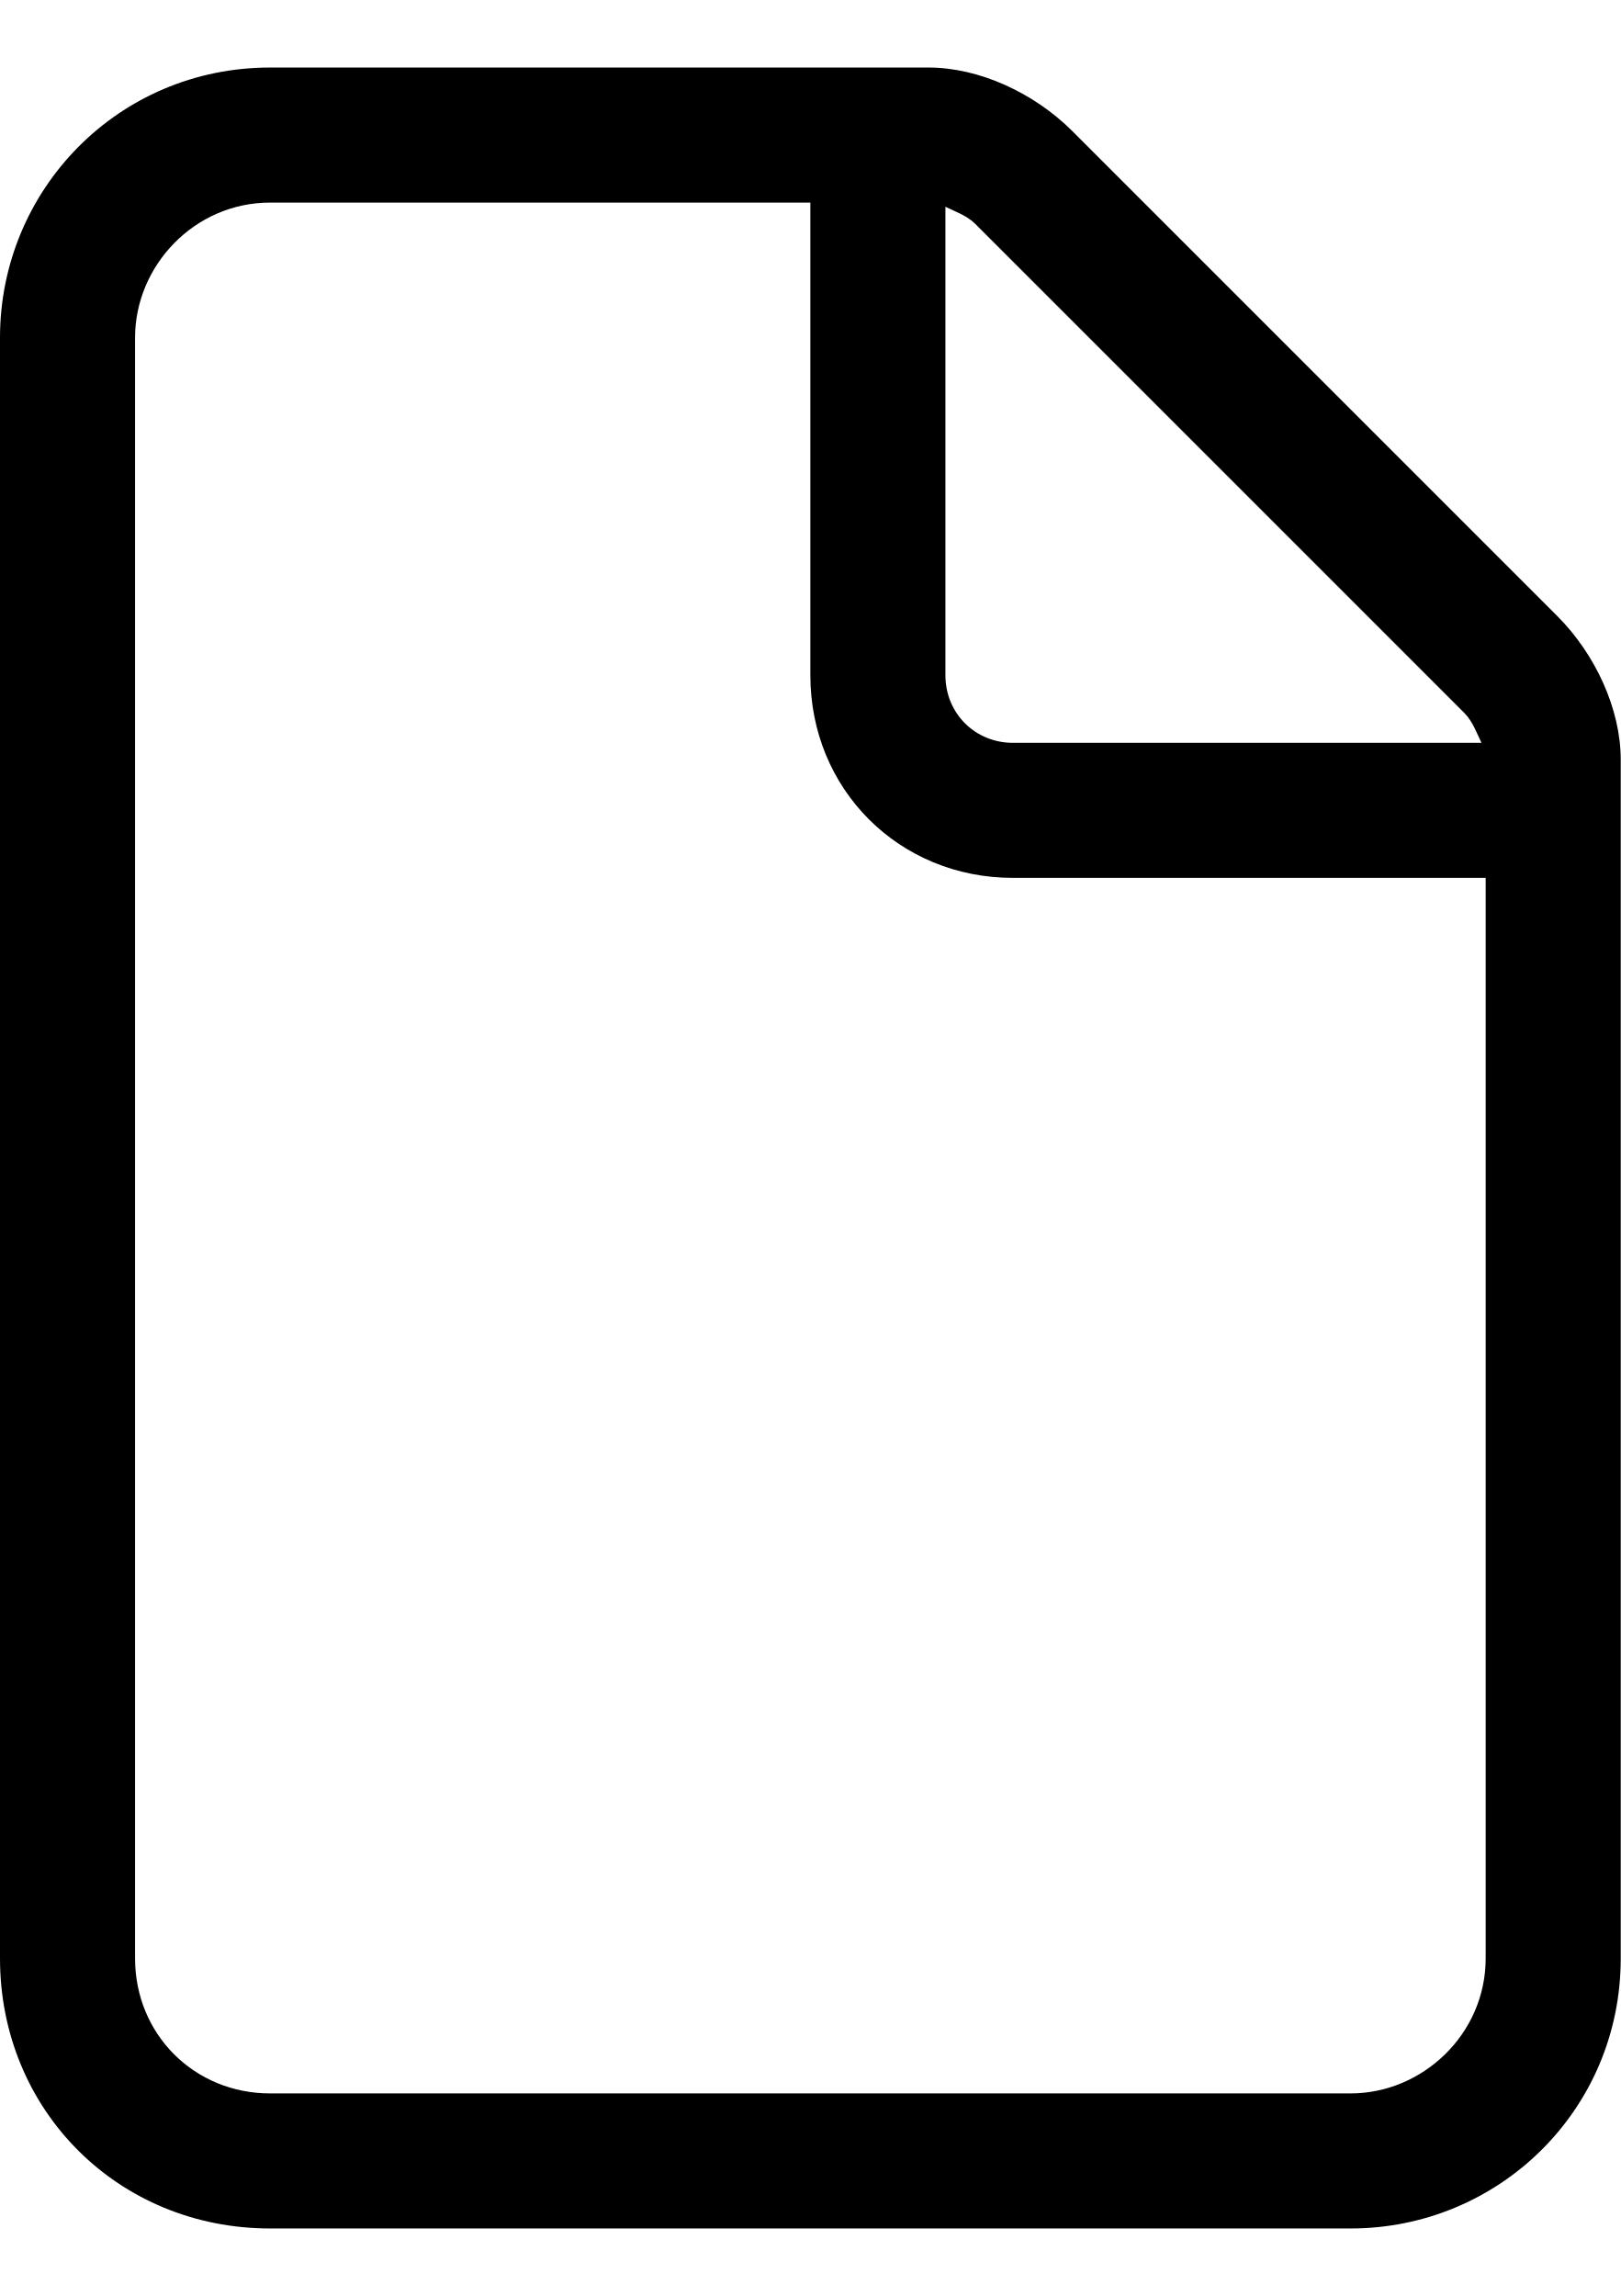
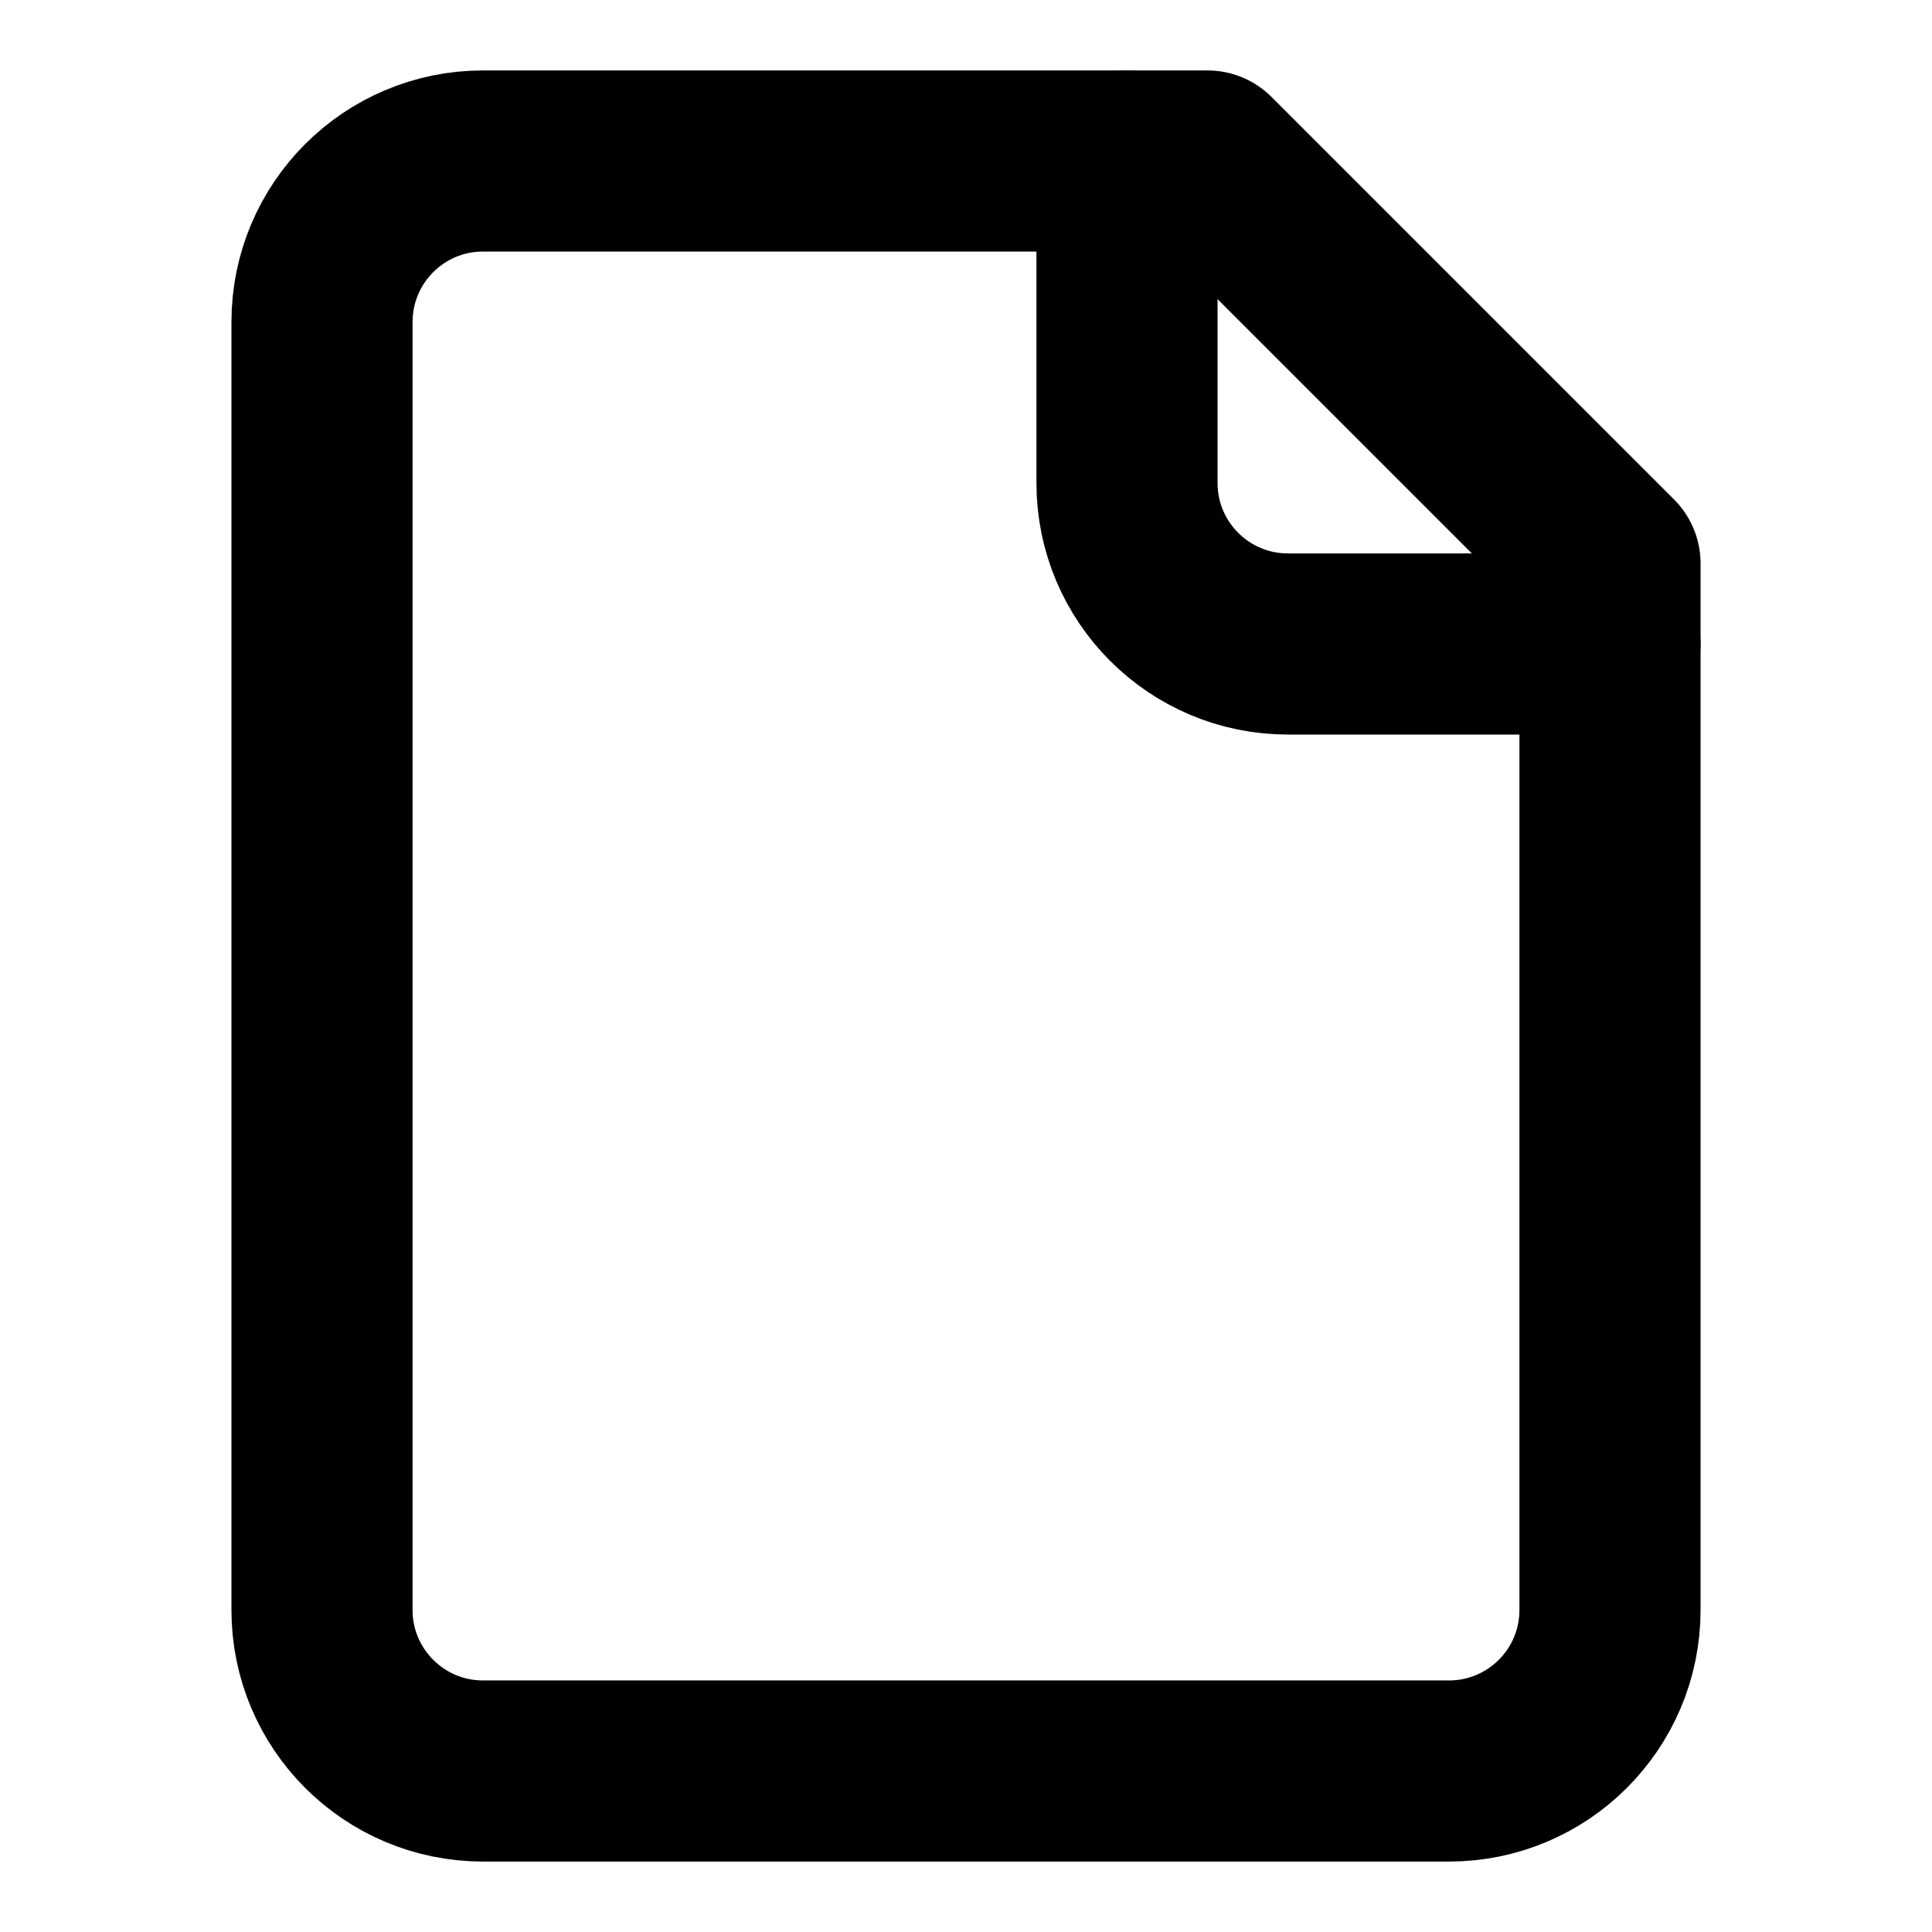
- <svg xmlns="http://www.w3.org/2000/svg" width="12" height="17" viewBox="0 0 12 17">
-   <path d="M11 14.5V6.5H7.5C6.656 6.5 6 5.844 6 5V1.5H2C1.438 1.5 1 1.969 1 2.5V14.5C1 15.062 1.438 15.5 2 15.5H10C10.531 15.5 11 15.062 11 14.5ZM10.969 5.5C10.938 5.438 10.906 5.344 10.844 5.281L7.219 1.656C7.156 1.594 7.062 1.562 7 1.531V5C7 5.281 7.219 5.5 7.5 5.5H10.969ZM0 2.5C0 1.406 0.875 0.5 2 0.5H6.875C7.25 0.5 7.656 0.688 7.938 0.969L11.531 4.562C11.812 4.844 12 5.25 12 5.625V14.5C12 15.625 11.094 16.5 10 16.5H2C0.875 16.5 0 15.625 0 14.5V2.5Z" />
+ <svg xmlns="http://www.w3.org/2000/svg" width="24" height="24" viewBox="0 0 24 24" fill="none" stroke="currentColor" stroke-width="2.25" stroke-linecap="round" stroke-linejoin="round" class="lucide lucide-file">
+   <path d="M15 2H6a2 2 0 0 0-2 2v16a2 2 0 0 0 2 2h12a2 2 0 0 0 2-2V7Z" />
+   <path d="M14 2v4a2 2 0 0 0 2 2h4" />
</svg>
